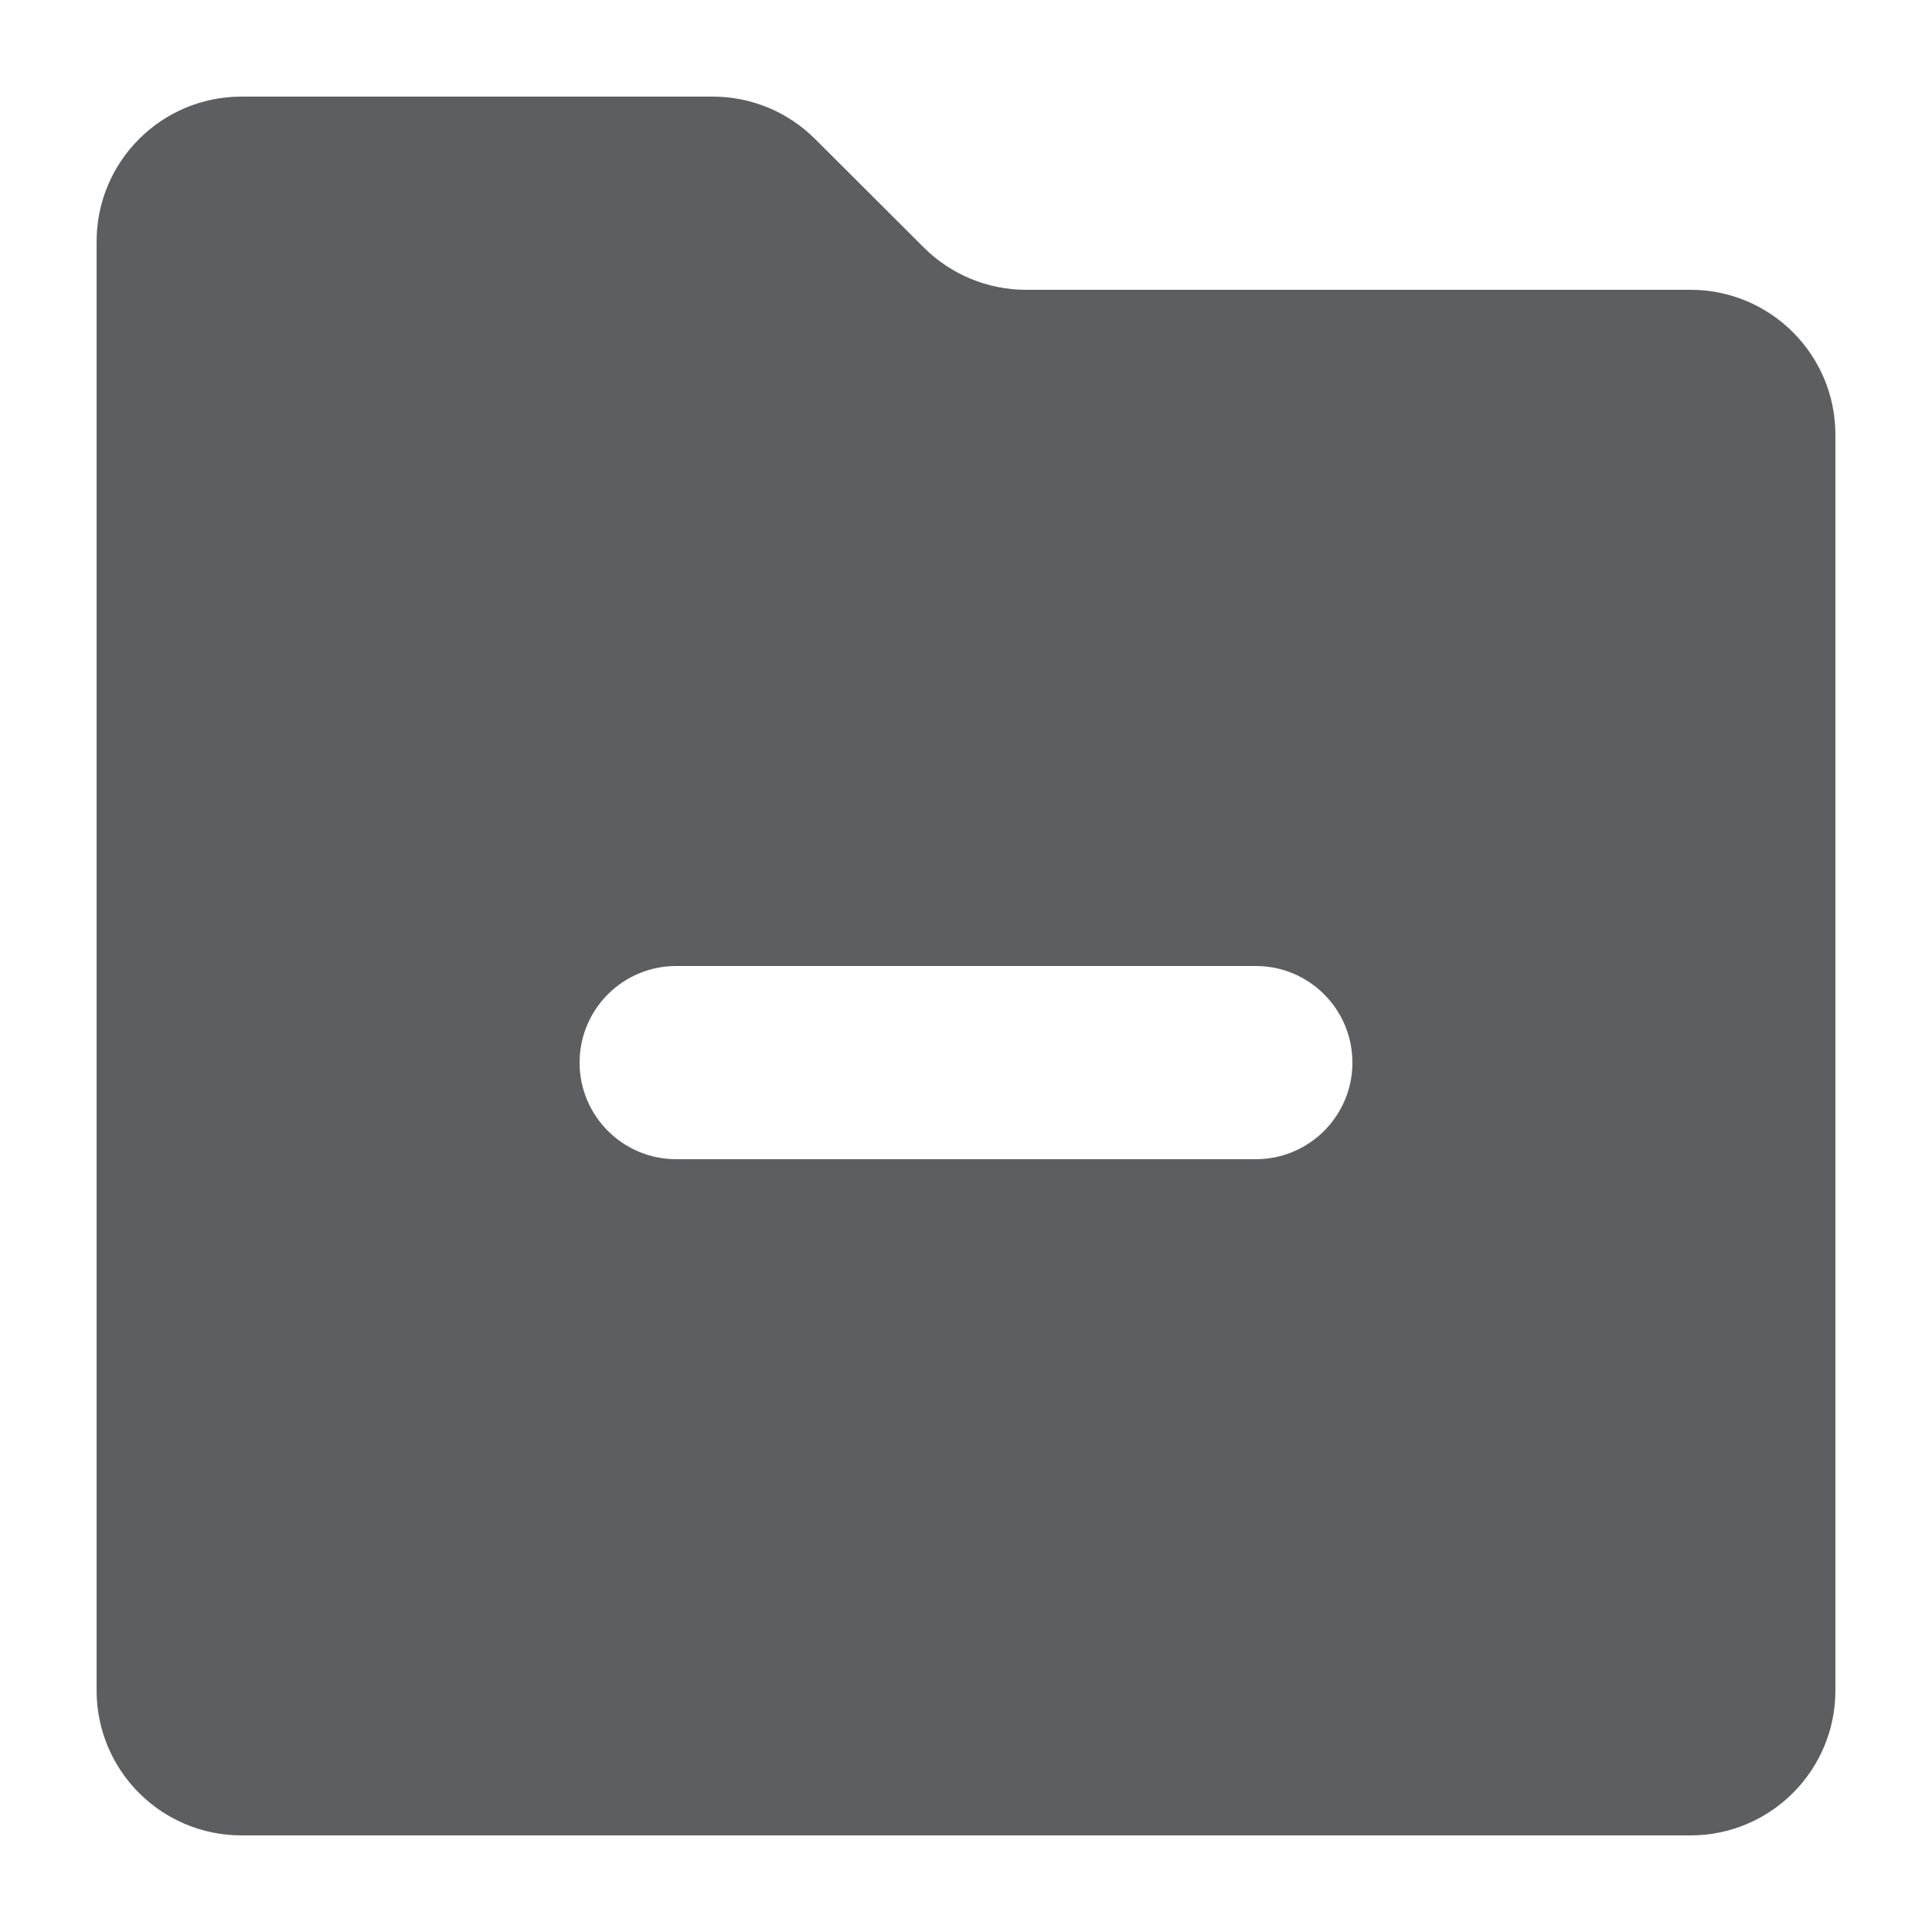
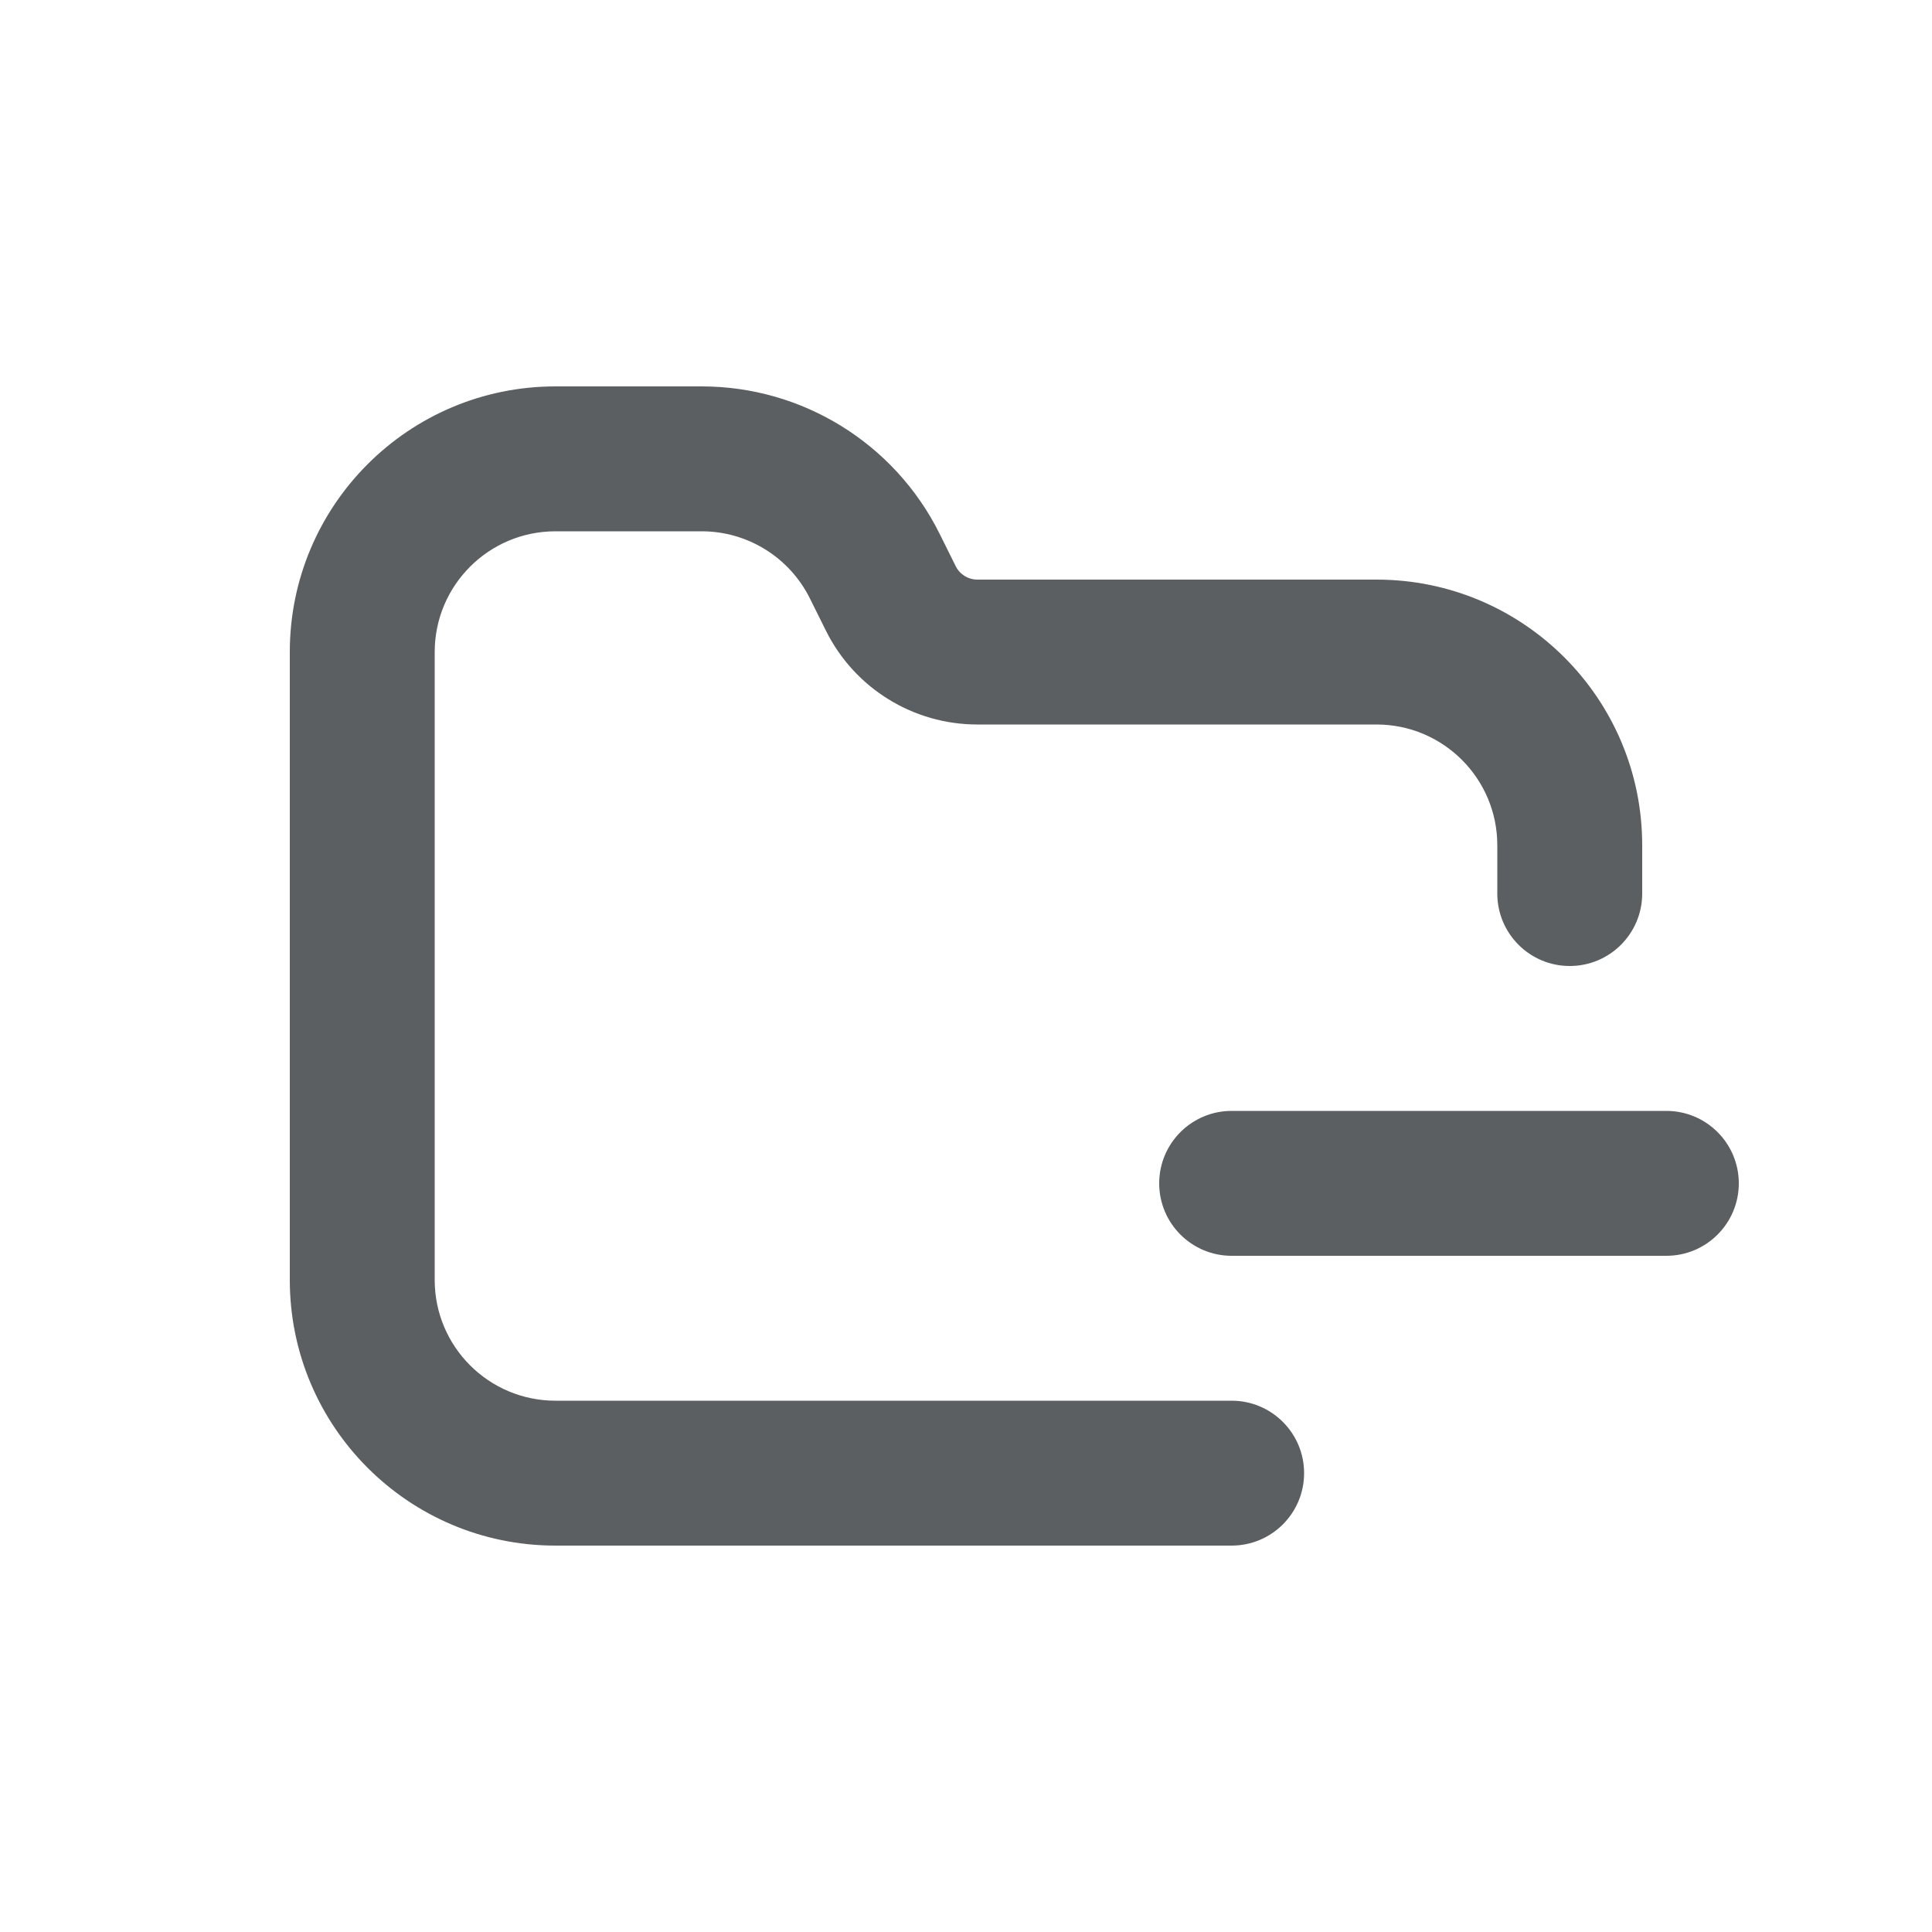
<svg xmlns="http://www.w3.org/2000/svg" viewBox="0 0 20 20">
-   <path d="M17.5 3A1.5 1.5 0 0119 4.5v13a1.5 1.5 0 01-1.5 1.5h-15A1.5 1.5 0 011 17.5v-15A1.5 1.5 0 012.5 1h4.879a1.5 1.5 0 011.06.44l1.122 1.12a1.5 1.5 0 001.06.44H17.5zM7 10a1 1 0 100 2h6a1 1 0 100-2H7z" fill="#5C5F62" />
+   <path d="M4.5 6.75c0-.69.56-1.25 1.25-1.25h1.514c.473 0 .906.268 1.118.691l.17.342a1.75 1.75 0 0 0 1.566.967h4.132c.69 0 1.25.56 1.25 1.25v.5a.75.75 0 0 0 1.5 0v-.5a2.75 2.75 0 0 0-2.75-2.75h-4.132a.25.25 0 0 1-.224-.138l-.17-.342a2.75 2.75 0 0 0-2.46-1.52h-1.514a2.75 2.75 0 0 0-2.75 2.75v6.5a2.75 2.75 0 0 0 2.75 2.75h7a.75.75 0 0 0 0-1.5h-7c-.69 0-1.25-.56-1.25-1.25v-6.5Z" fill="#5C5F62" />
+   <path d="M12.75 11.5a.75.75 0 0 0 0 1.5h4.5a.75.75 0 0 0 0-1.5h-4.5Z" fill="#5C5F62" />
</svg>
